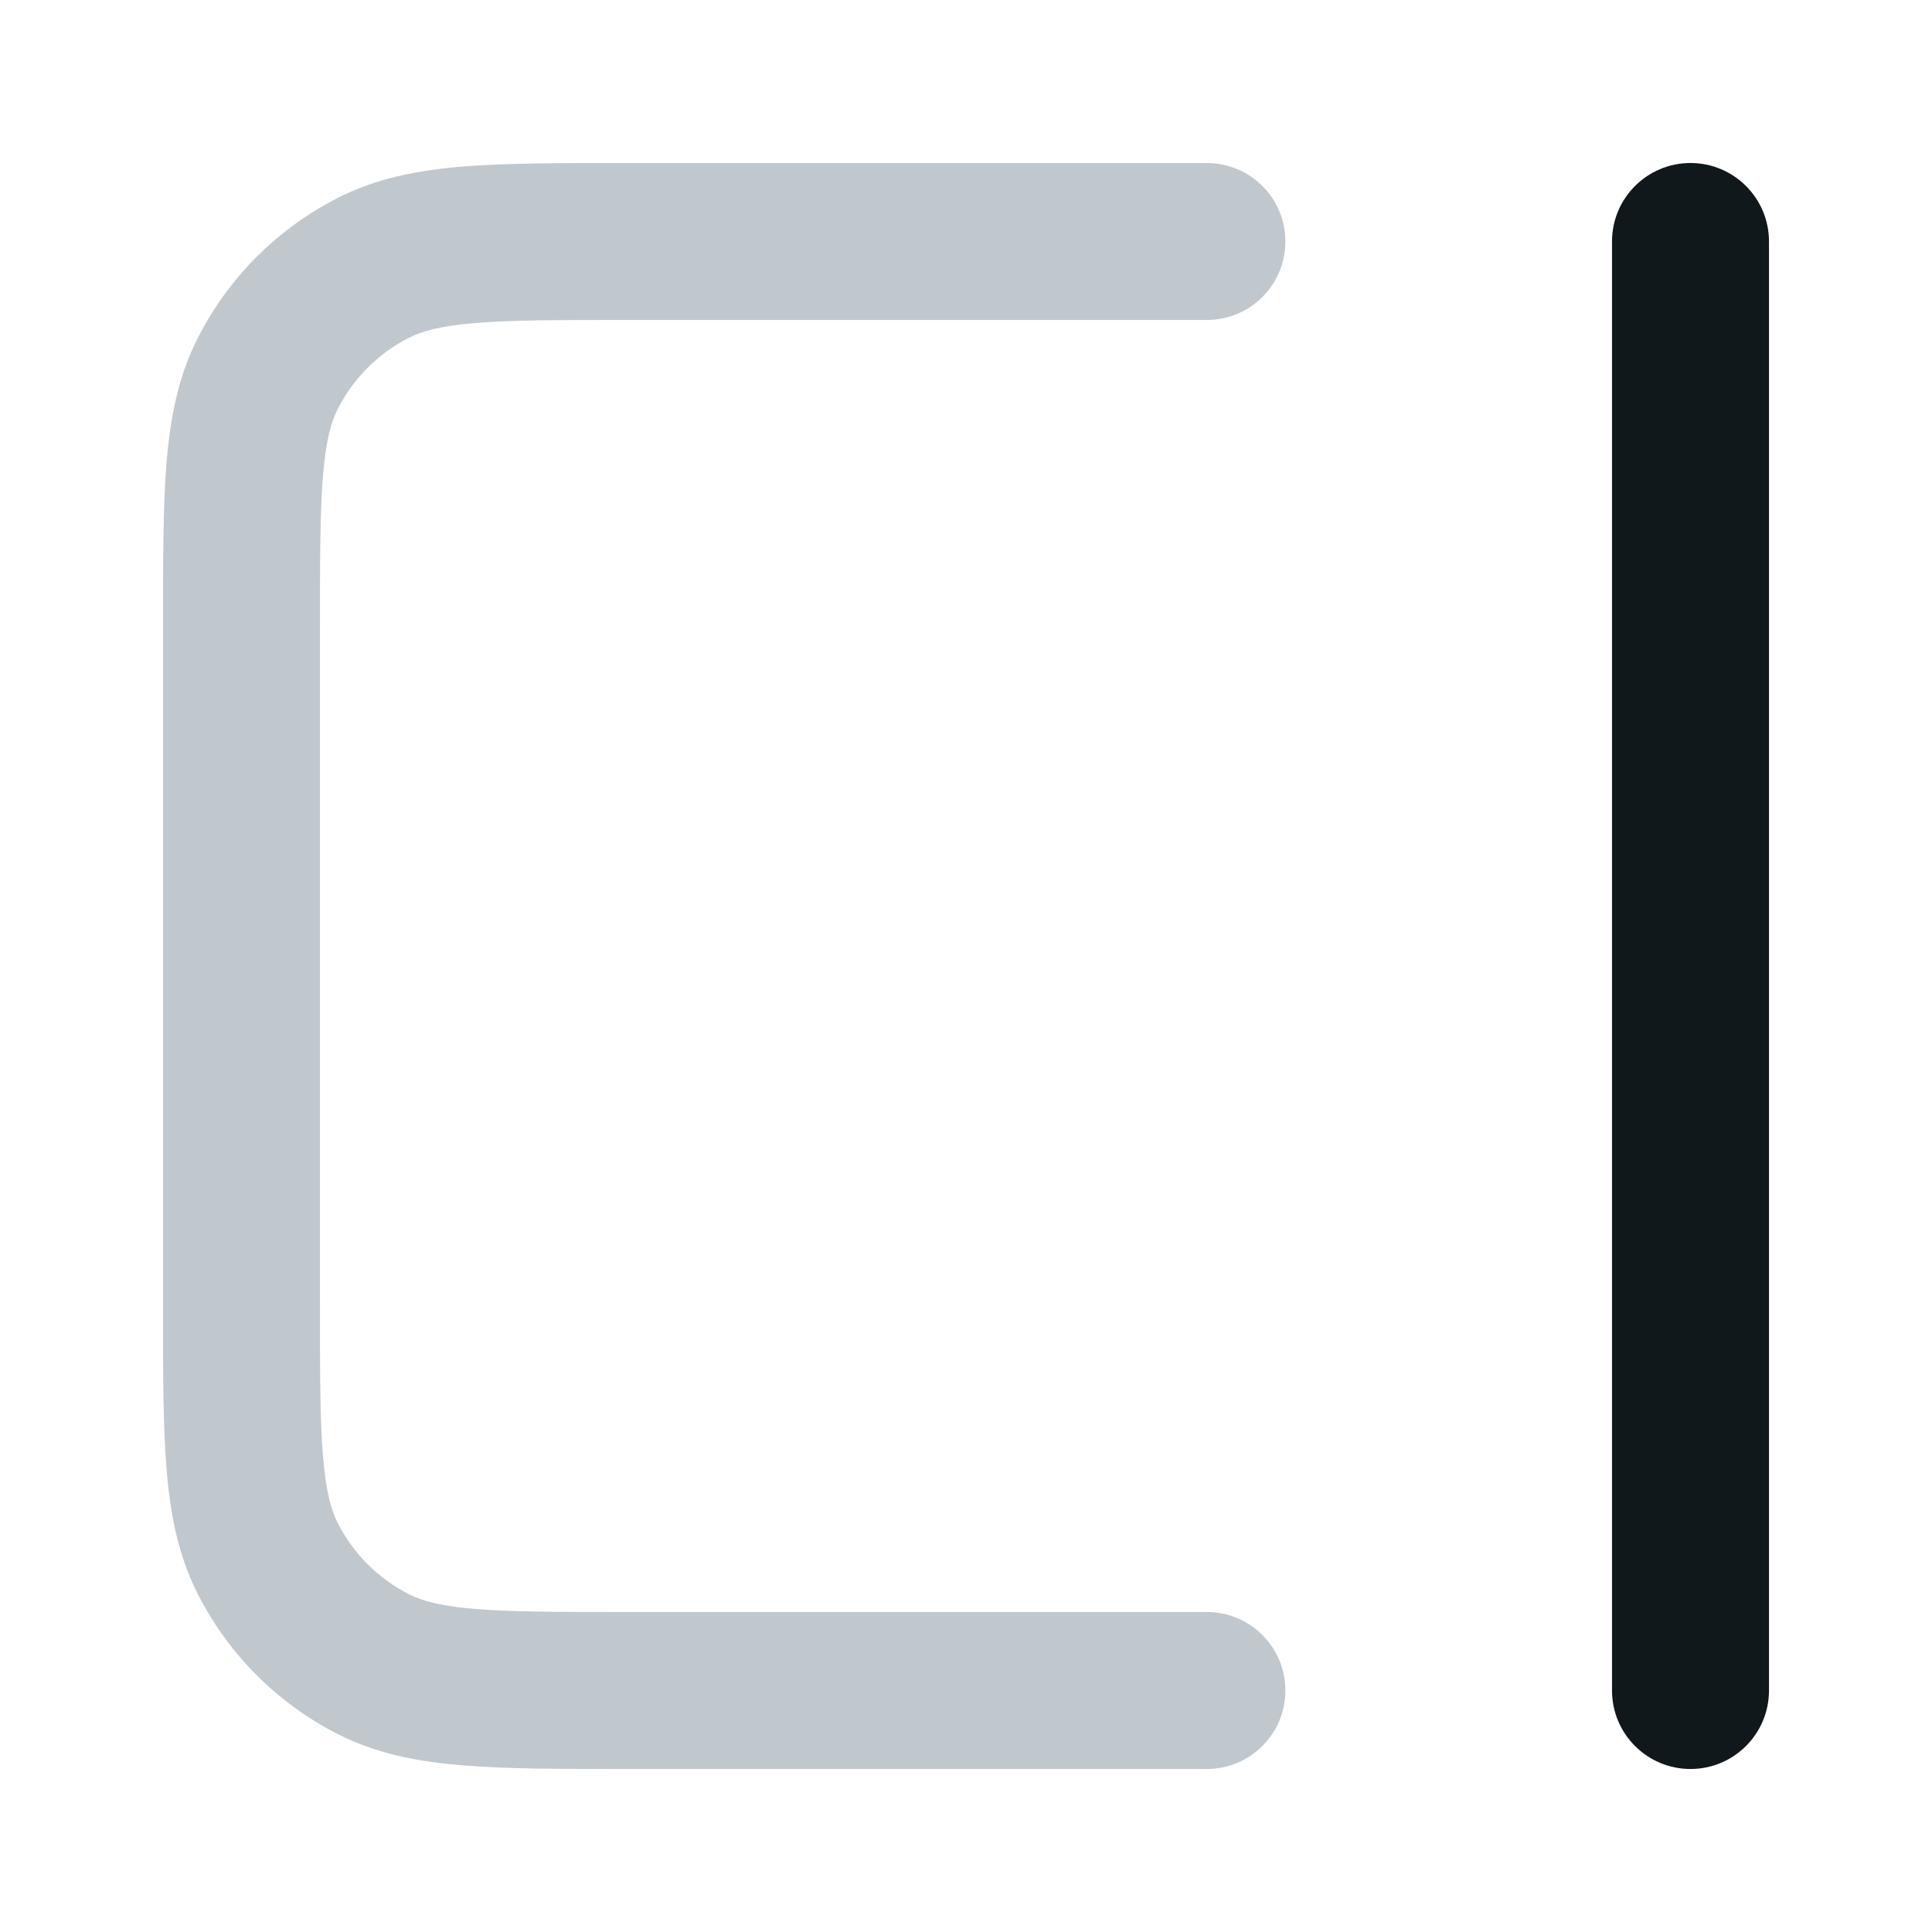
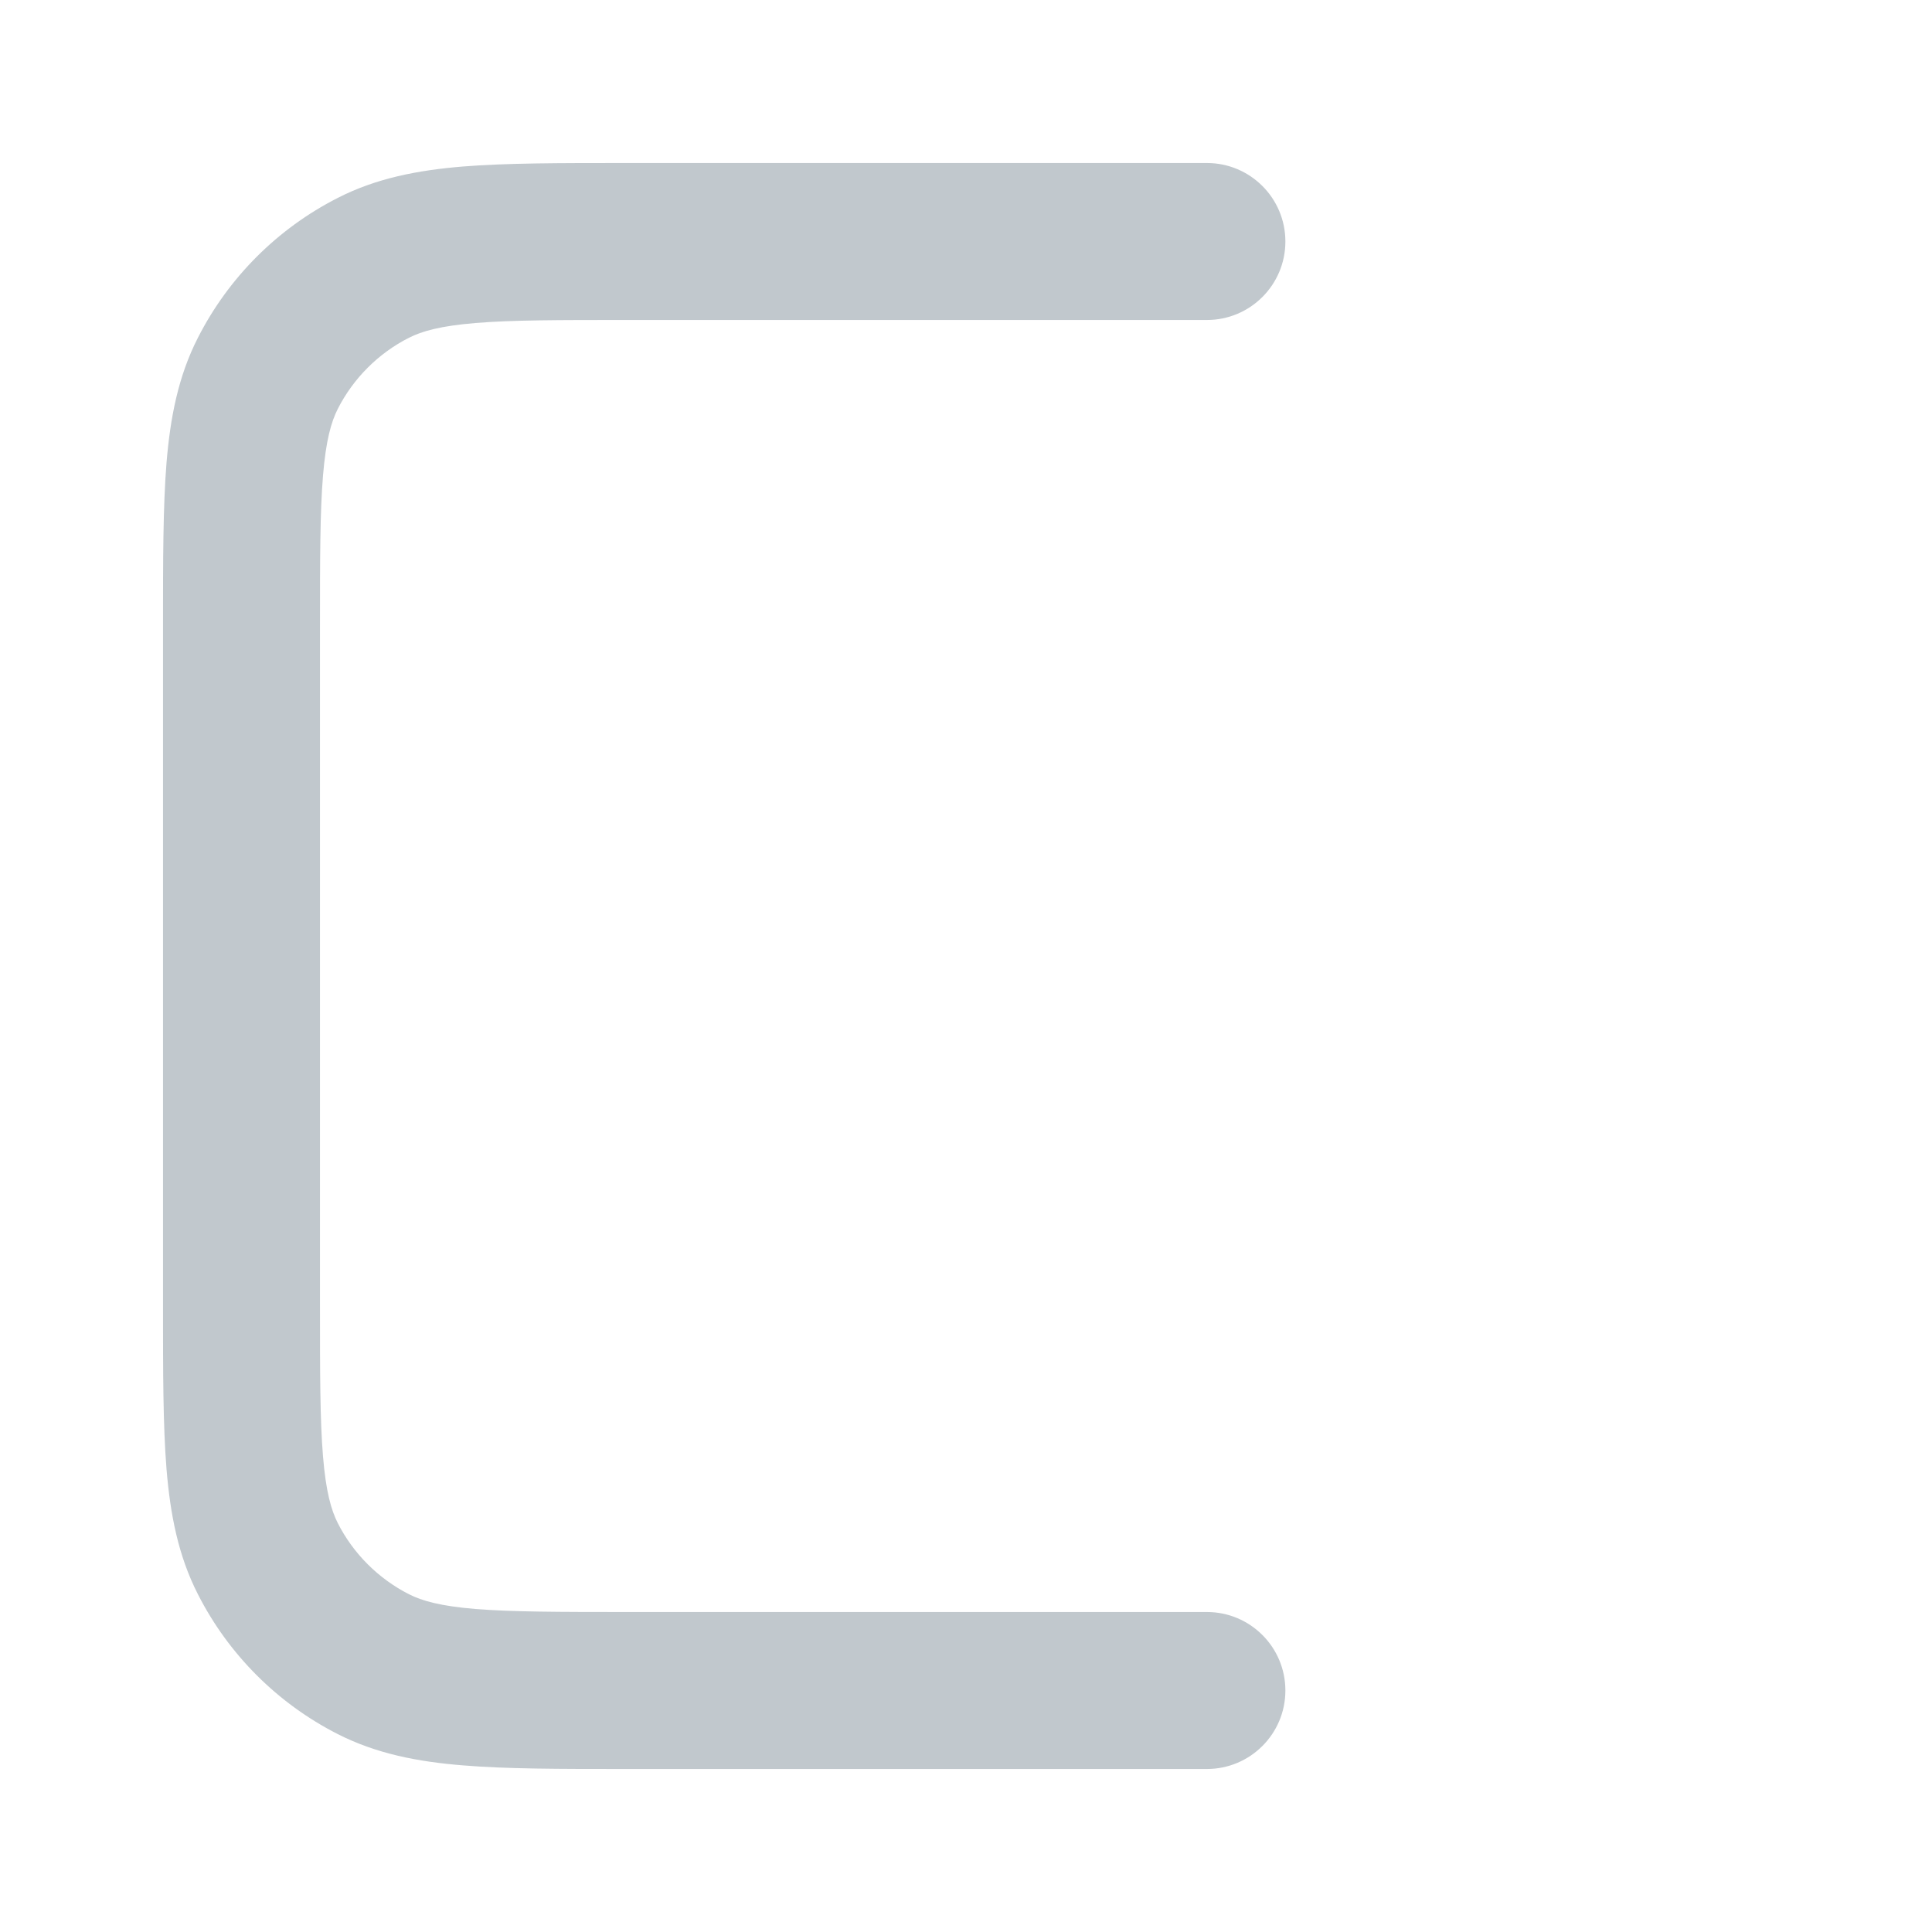
<svg xmlns="http://www.w3.org/2000/svg" width="16" height="16" viewBox="0 0 16 16" fill="none">
  <path fill-rule="evenodd" clip-rule="evenodd" d="M1.35 10.827L1.35 5.173C1.35 4.636 1.35 4.193 1.379 3.833C1.41 3.46 1.475 3.118 1.639 2.797C1.893 2.298 2.298 1.893 2.797 1.639C3.118 1.475 3.46 1.41 3.833 1.379C4.194 1.35 4.636 1.35 5.173 1.35L9.995 1.35C10.354 1.35 10.645 1.641 10.645 2C10.645 2.359 10.354 2.65 9.995 2.65L5.2 2.65C4.629 2.65 4.24 2.65 3.939 2.675C3.646 2.699 3.494 2.743 3.387 2.797C3.133 2.926 2.926 3.133 2.797 3.387C2.743 3.494 2.699 3.646 2.675 3.939C2.65 4.24 2.65 4.629 2.65 5.2L2.65 10.8C2.65 11.371 2.65 11.76 2.675 12.061C2.699 12.354 2.743 12.506 2.797 12.613C2.926 12.867 3.133 13.073 3.387 13.203C3.494 13.257 3.646 13.301 3.939 13.325C4.24 13.349 4.629 13.35 5.2 13.35L9.995 13.35C10.354 13.35 10.645 13.641 10.645 14C10.645 14.359 10.354 14.65 9.995 14.65L5.173 14.65C4.636 14.65 4.194 14.65 3.833 14.62C3.46 14.59 3.118 14.524 2.797 14.361C2.298 14.107 1.893 13.702 1.639 13.203C1.475 12.882 1.41 12.54 1.379 12.166C1.35 11.806 1.35 11.364 1.35 10.827Z" fill="#C1C8CD" />
-   <path fill-rule="evenodd" clip-rule="evenodd" d="M14 1.35C14.359 1.35 14.65 1.641 14.65 2L14.65 14C14.65 14.359 14.359 14.65 14 14.65C13.641 14.65 13.35 14.359 13.35 14L13.35 2C13.35 1.641 13.641 1.35 14 1.35Z" fill="#11181C" />
+   <path fill-rule="evenodd" clip-rule="evenodd" d="M14 1.35C14.359 1.35 14.65 1.641 14.65 2L14.65 14C14.65 14.359 14.359 14.65 14 14.65C13.641 14.65 13.35 14.359 13.35 14L13.35 2C13.35 1.641 13.641 1.35 14 1.35Z" />
</svg>
